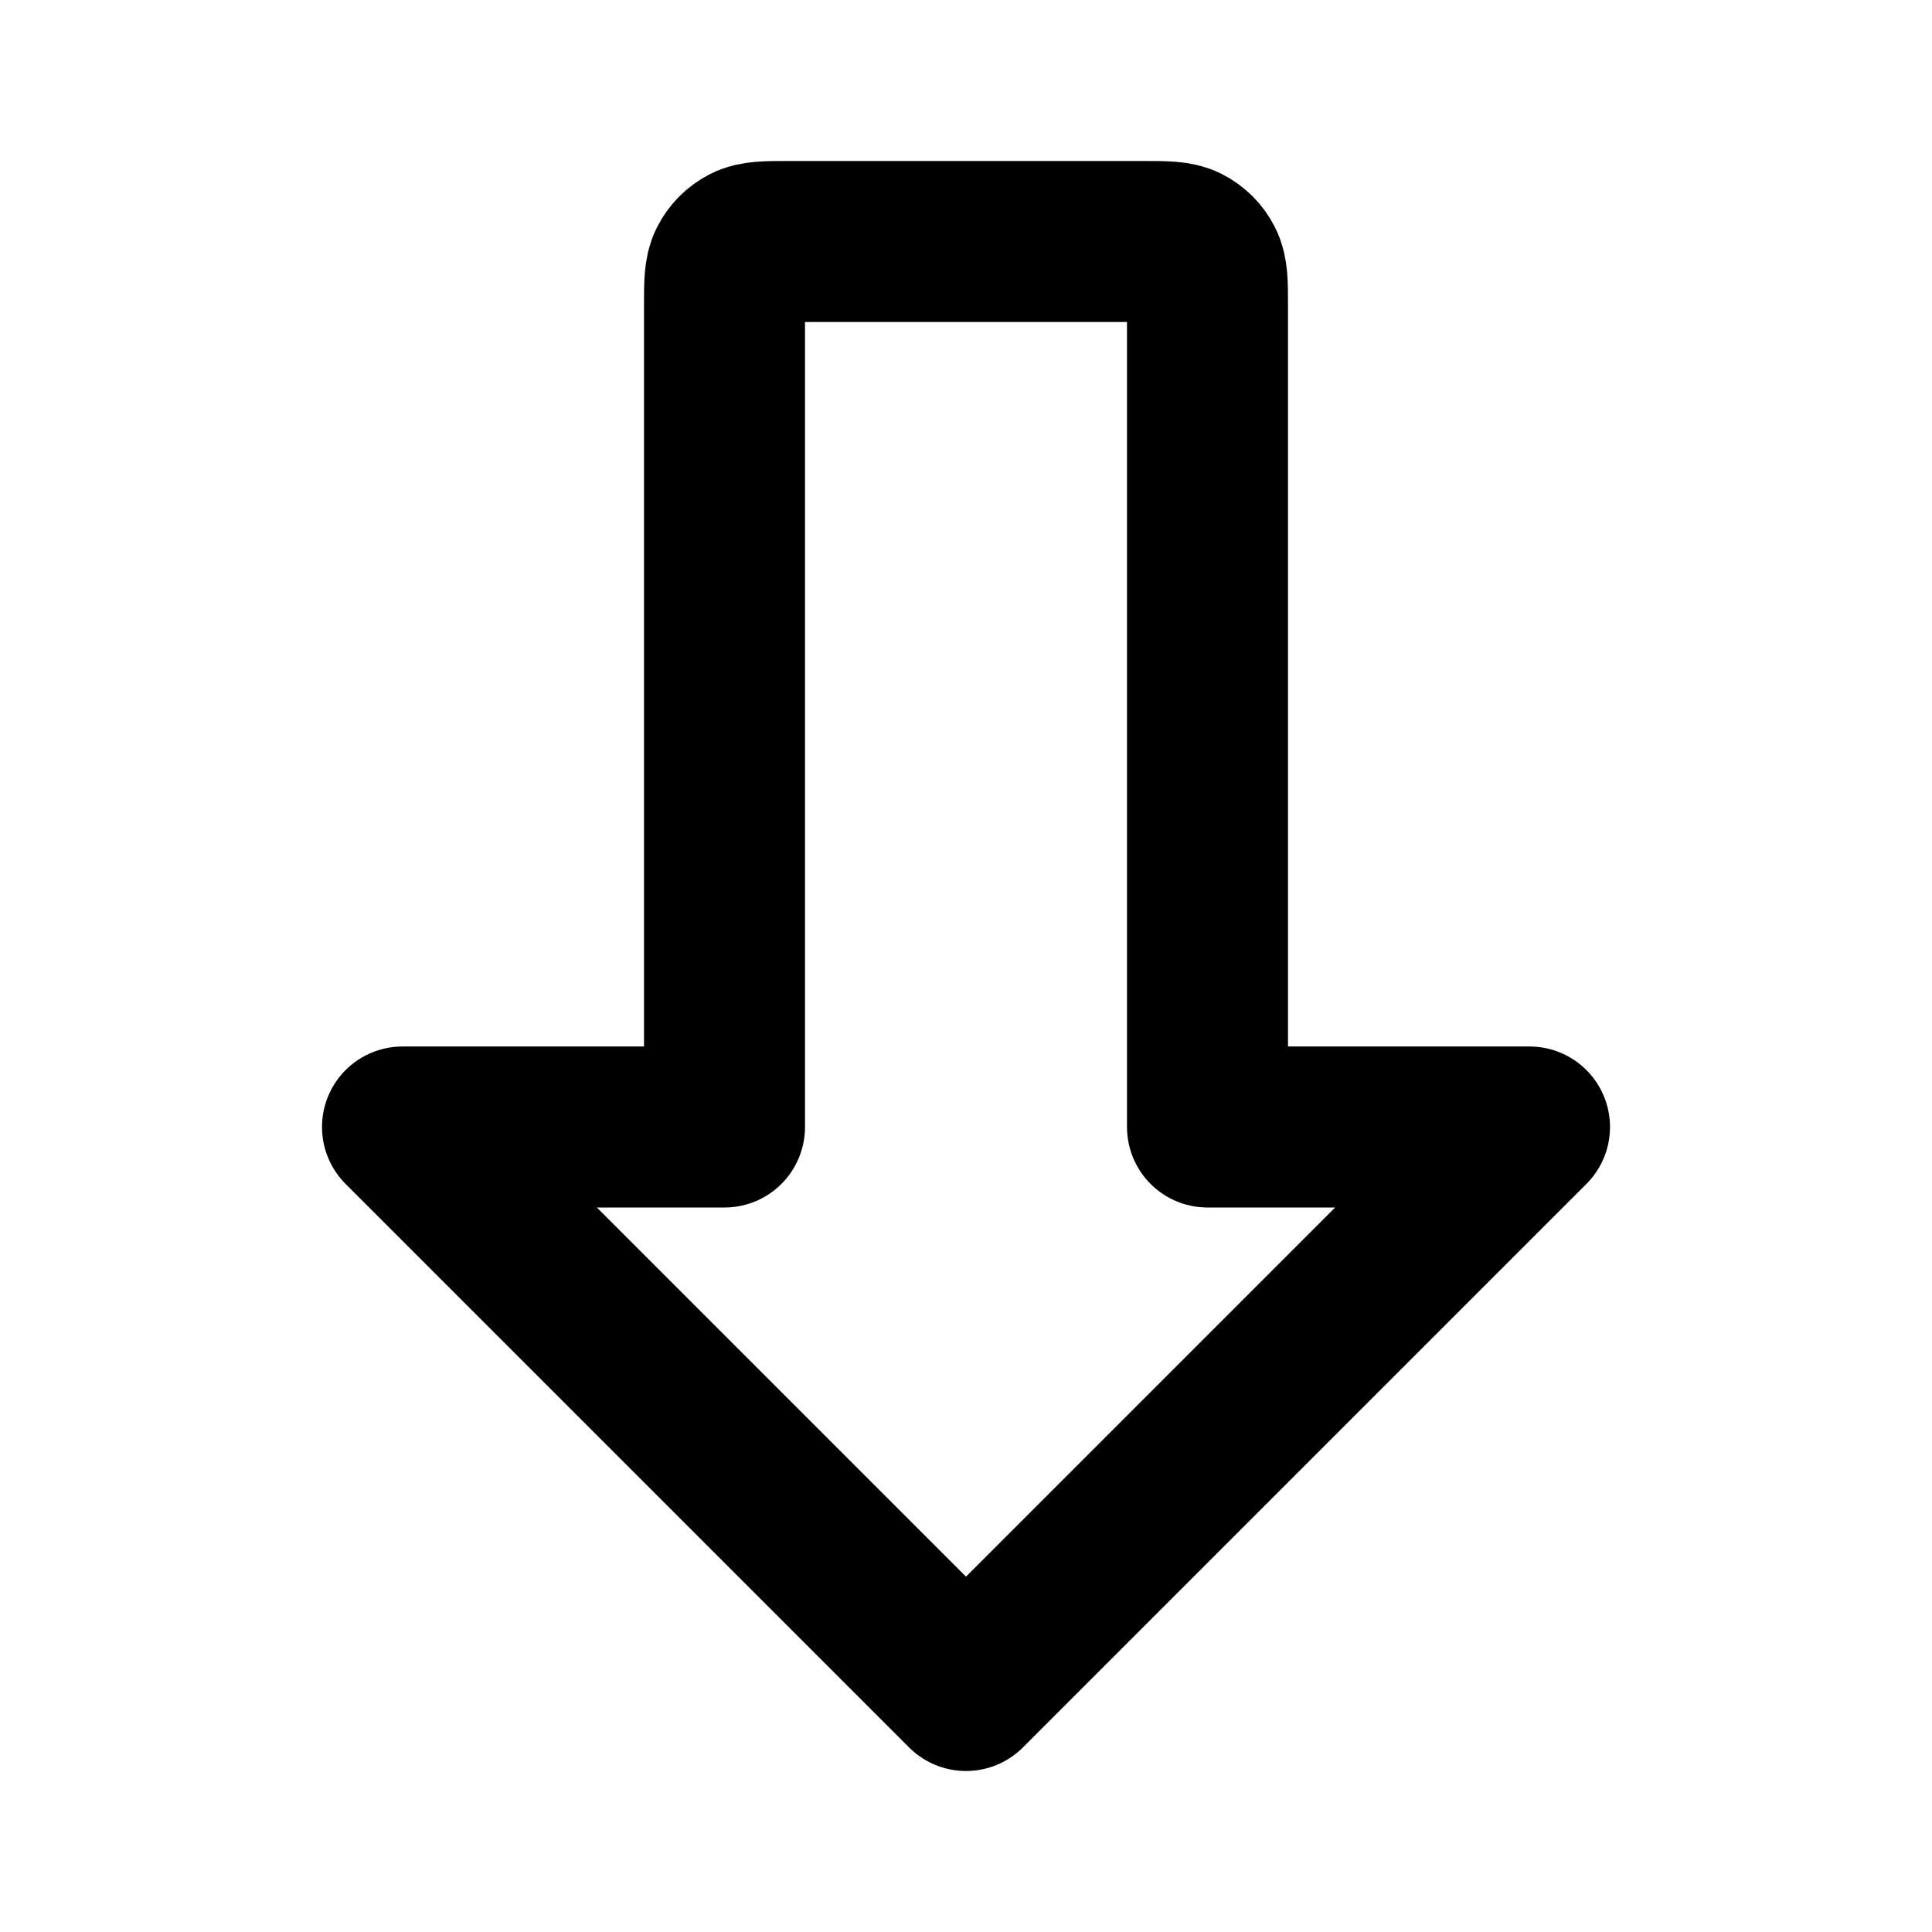
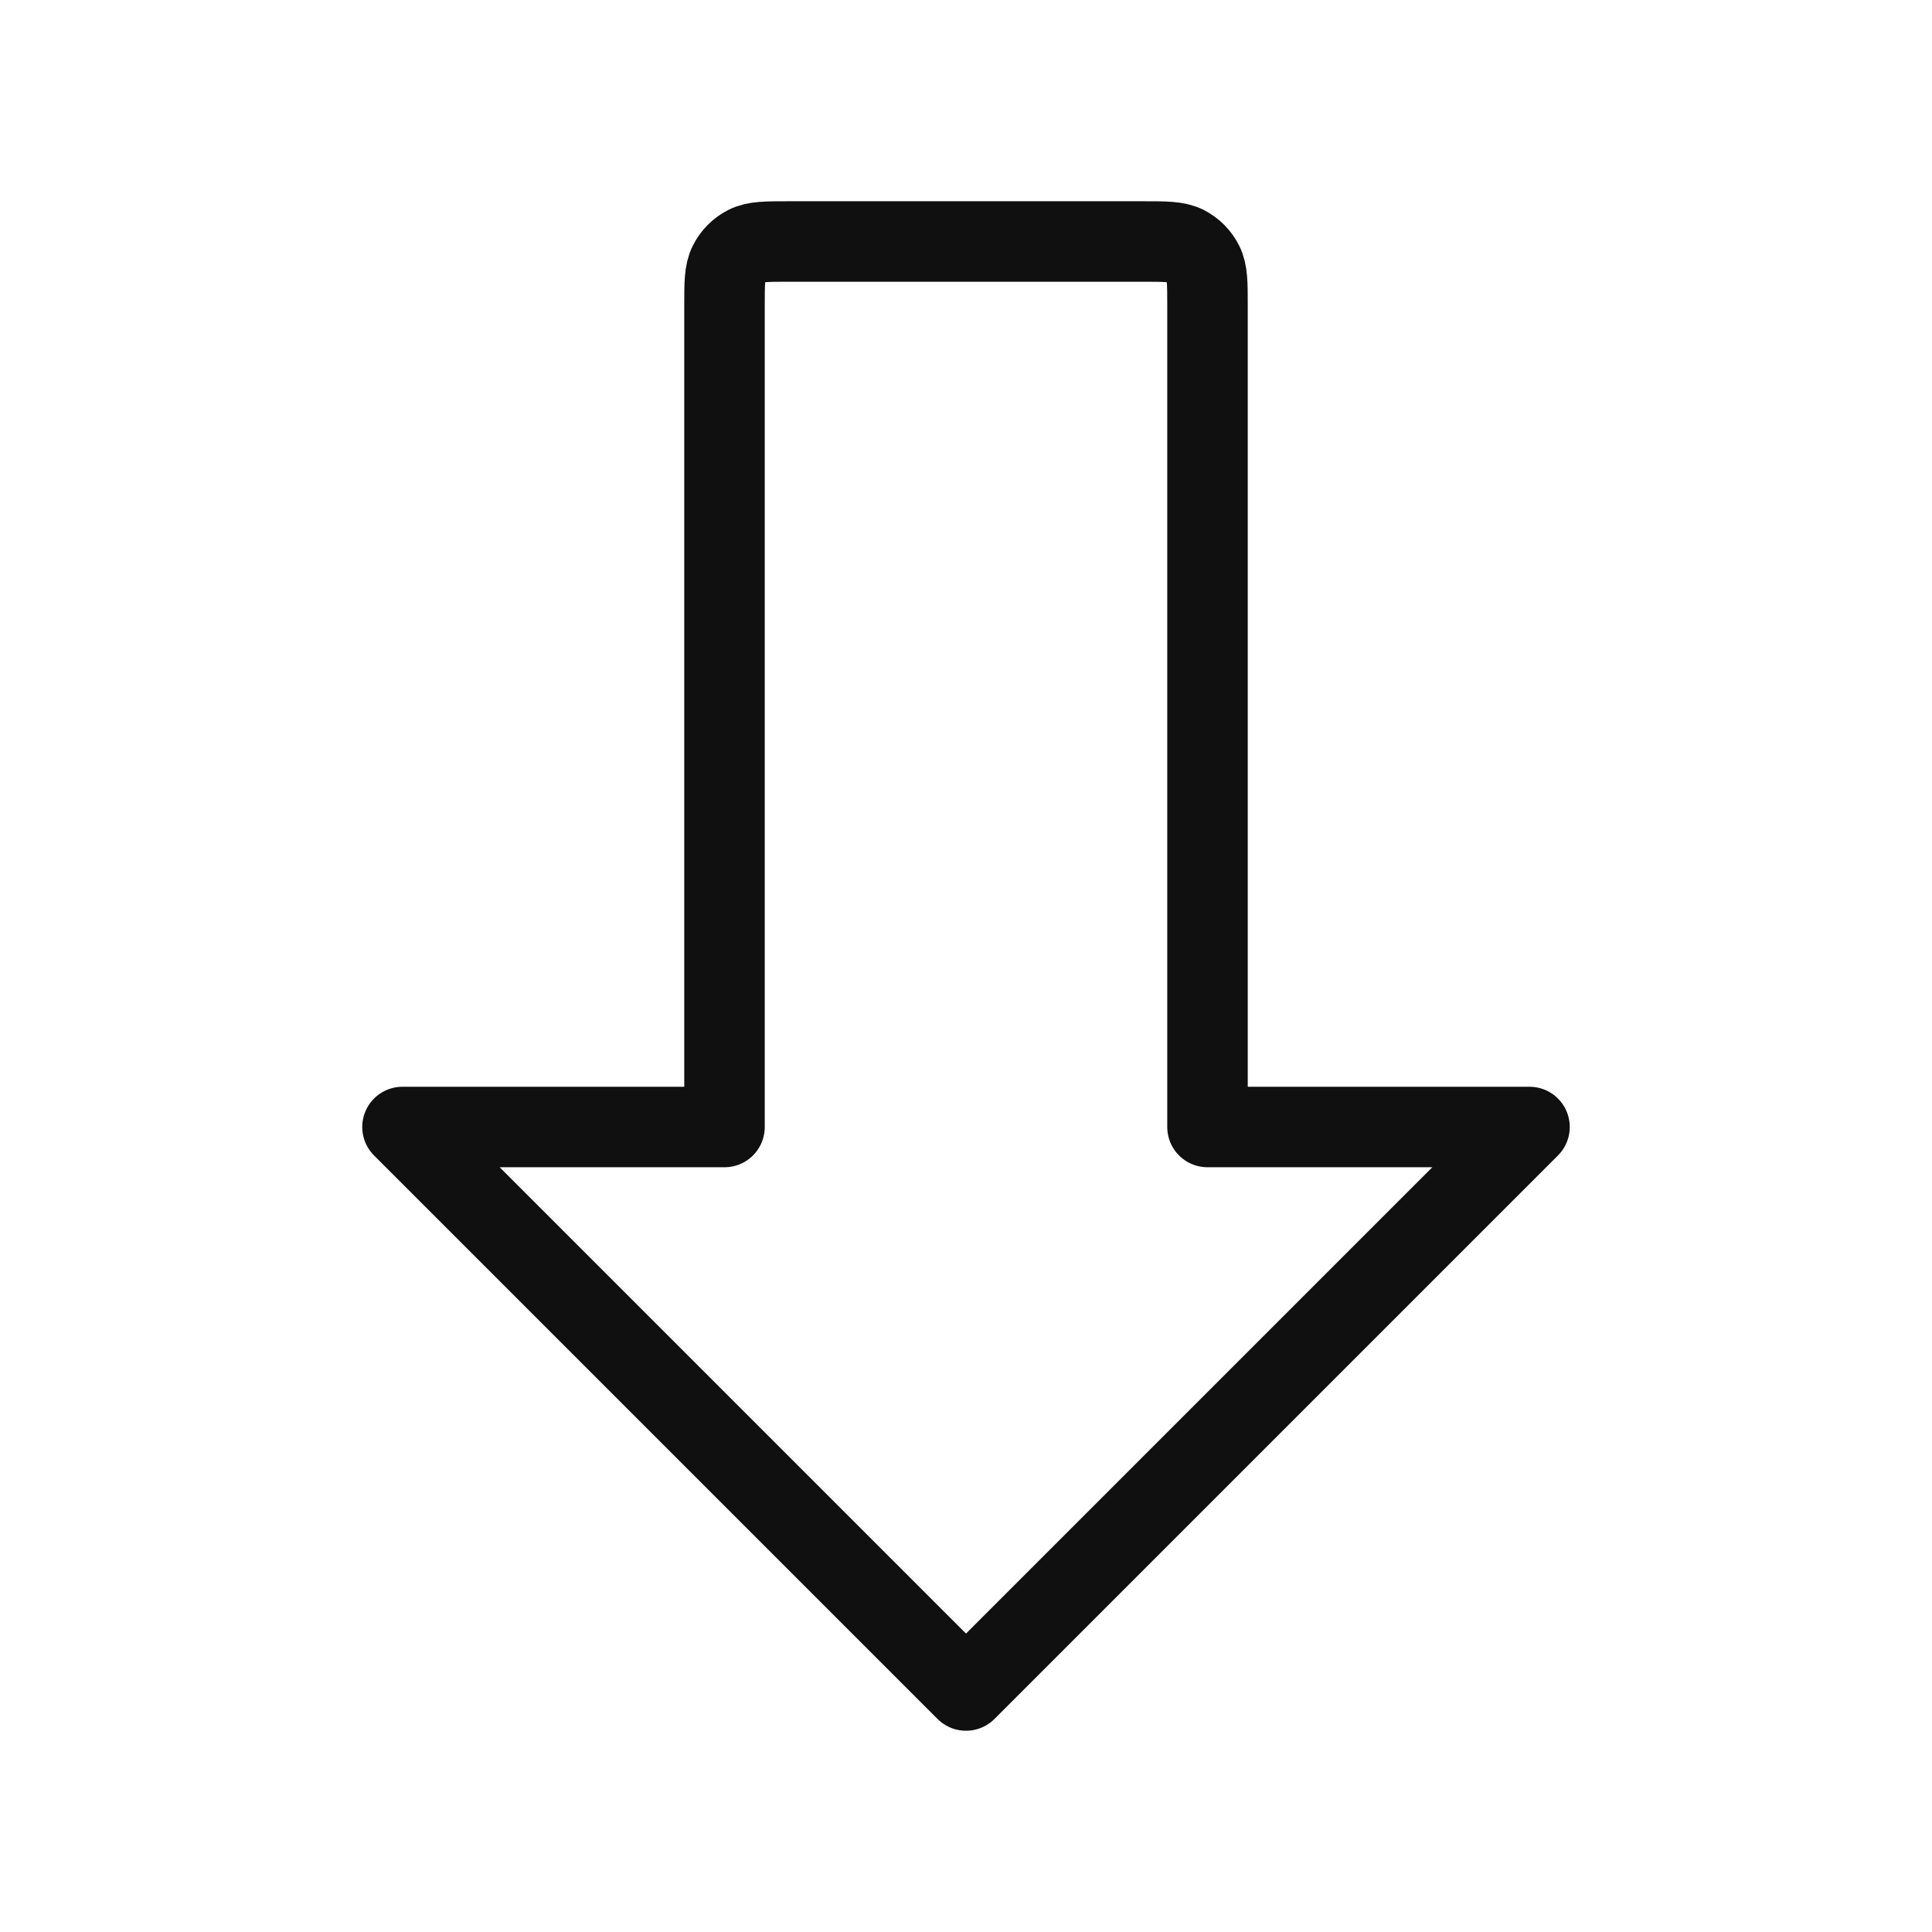
<svg xmlns="http://www.w3.org/2000/svg" width="800px" height="800px" viewBox="0 0 24 24" fill="none">
-   <path d="M9 3.8C9 3.52 9 3.38 9.055 3.273C9.102 3.179 9.179 3.102 9.273 3.054C9.38 3 9.52 3 9.8 3H14.2C14.48 3 14.62 3 14.727 3.054C14.821 3.102 14.898 3.179 14.945 3.273C15 3.38 15 3.52 15 3.8V14H19L12 21L5 14H9V3.8Z" stroke="#000000" stroke-width="2" stroke-linecap="round" stroke-linejoin="round" />
+   <path d="M9 3.8C9 3.52 9 3.38 9.055 3.273C9.102 3.179 9.179 3.102 9.273 3.054C9.38 3 9.52 3 9.8 3H14.2C14.48 3 14.62 3 14.727 3.054C14.821 3.102 14.898 3.179 14.945 3.273C15 3.38 15 3.52 15 3.8V14H19L12 21L5 14H9V3.8Z" stroke="#101010" stroke-width="1" stroke-linecap="round" stroke-linejoin="round" />
</svg>
